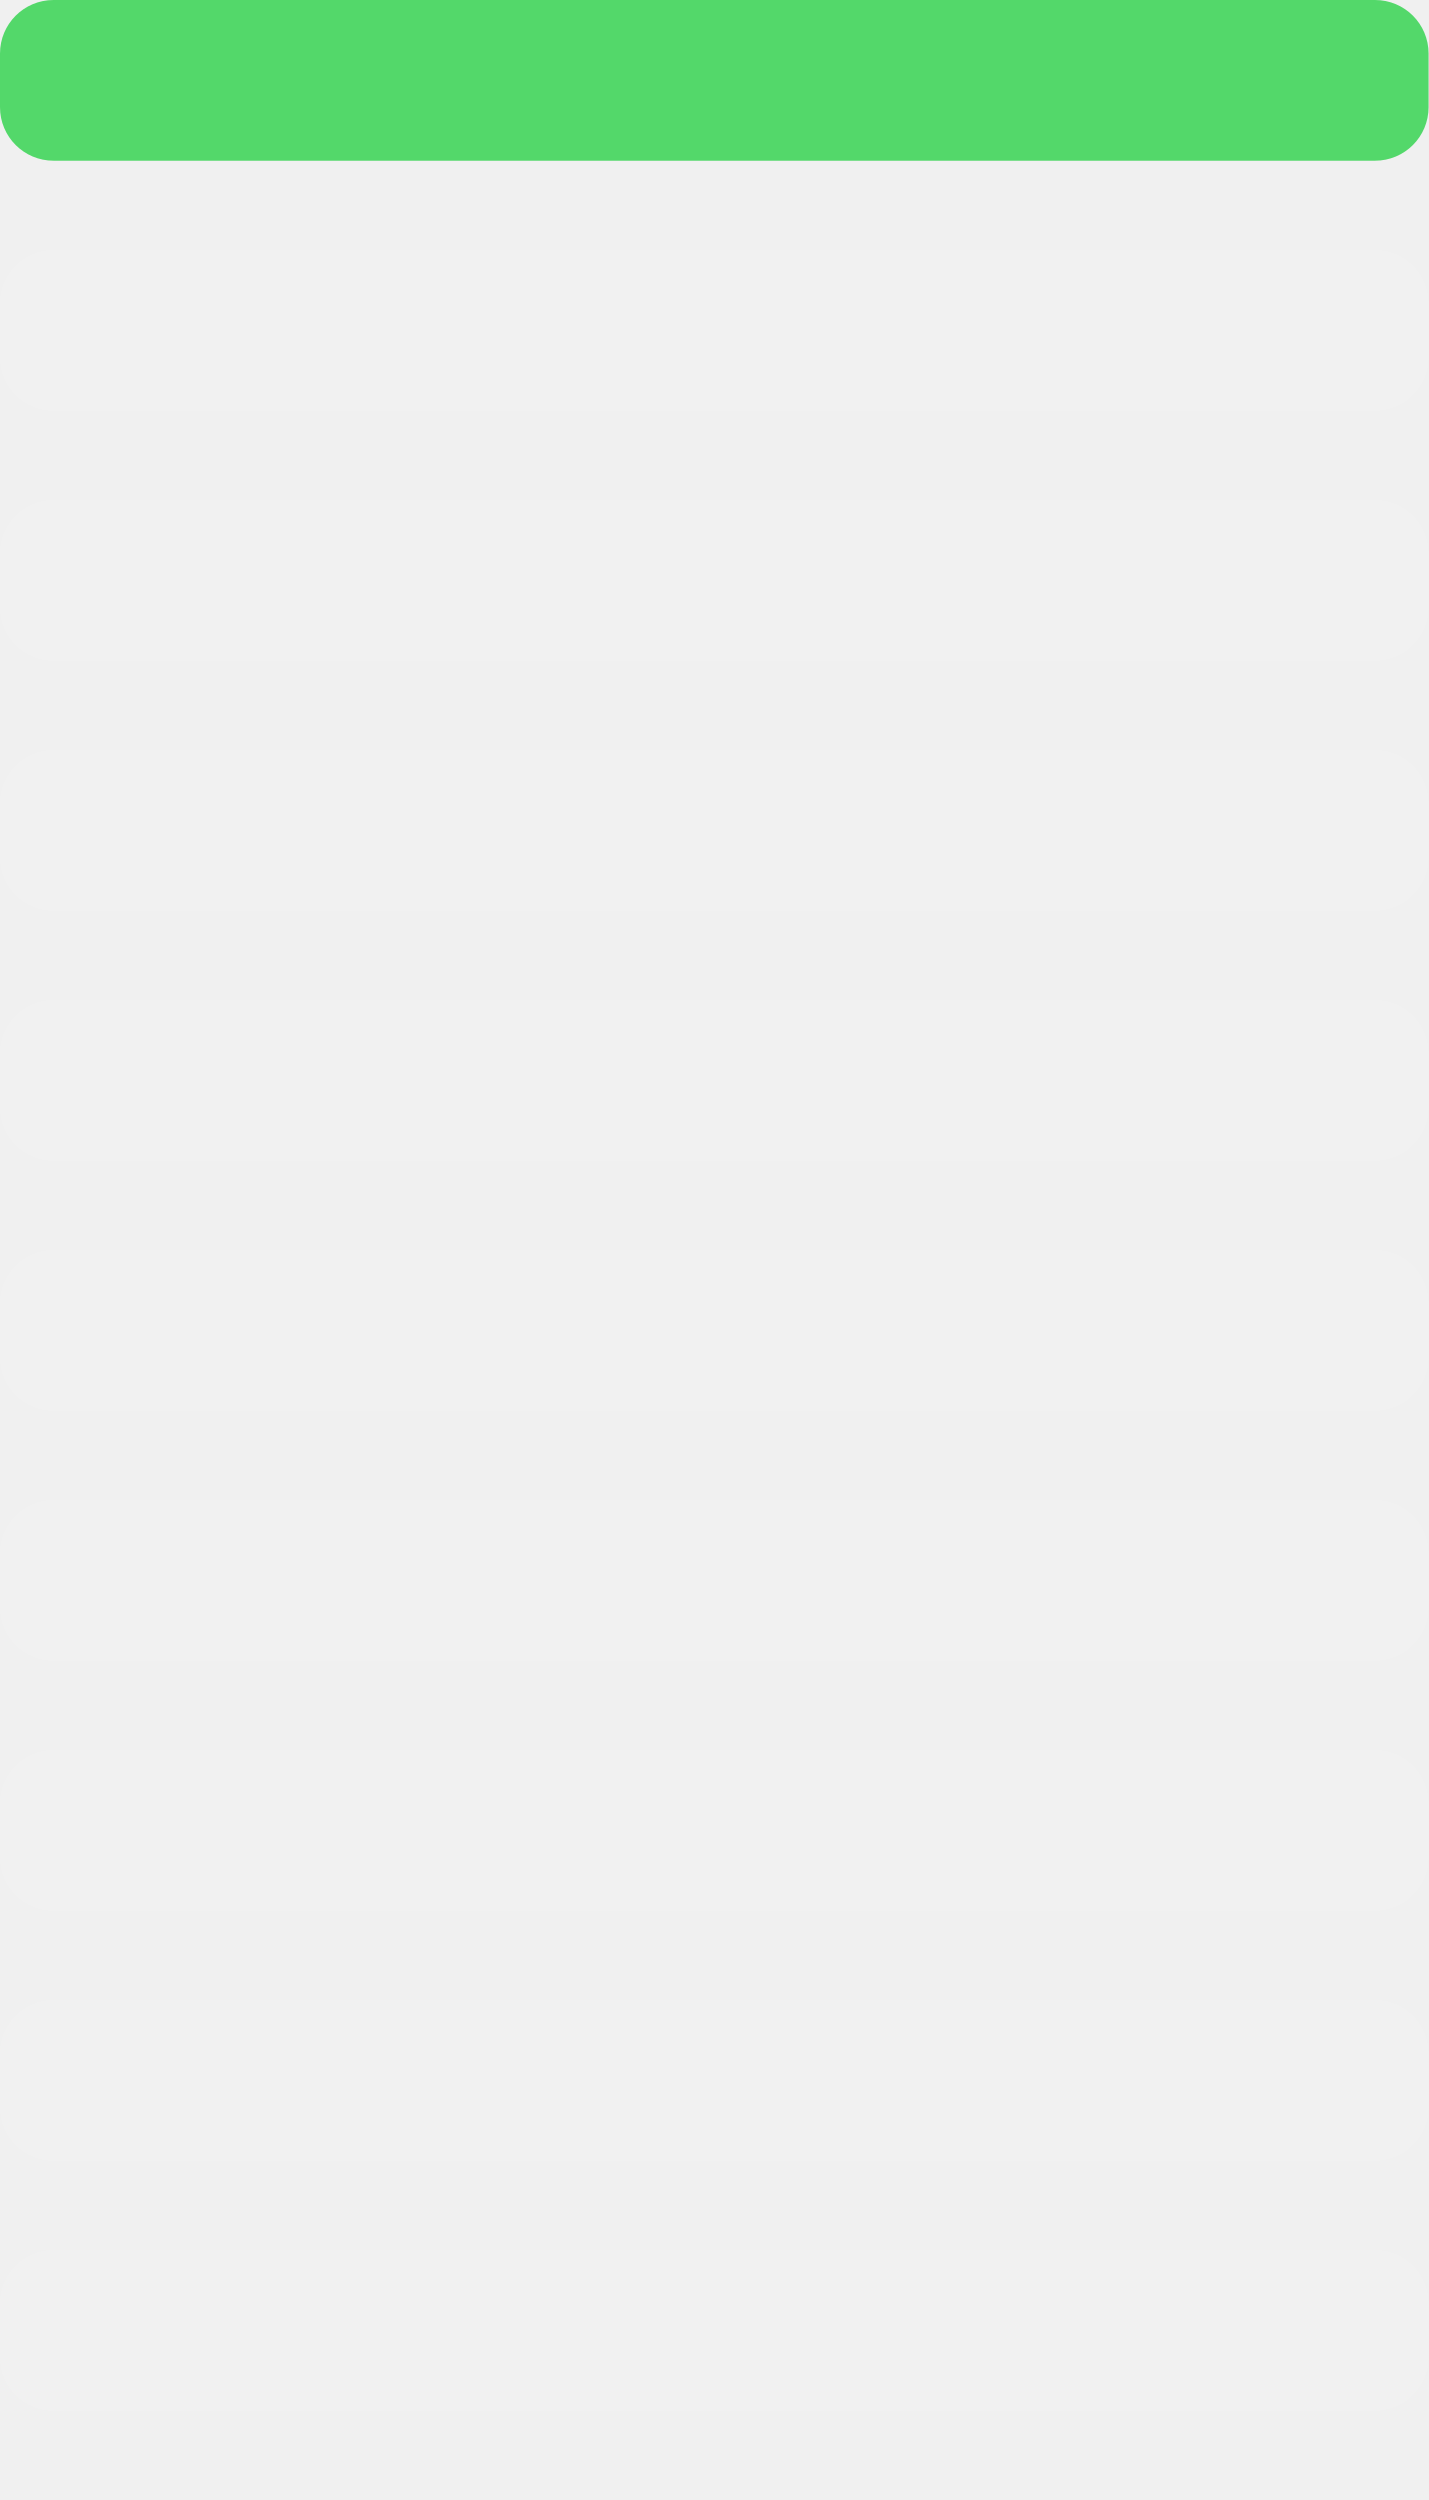
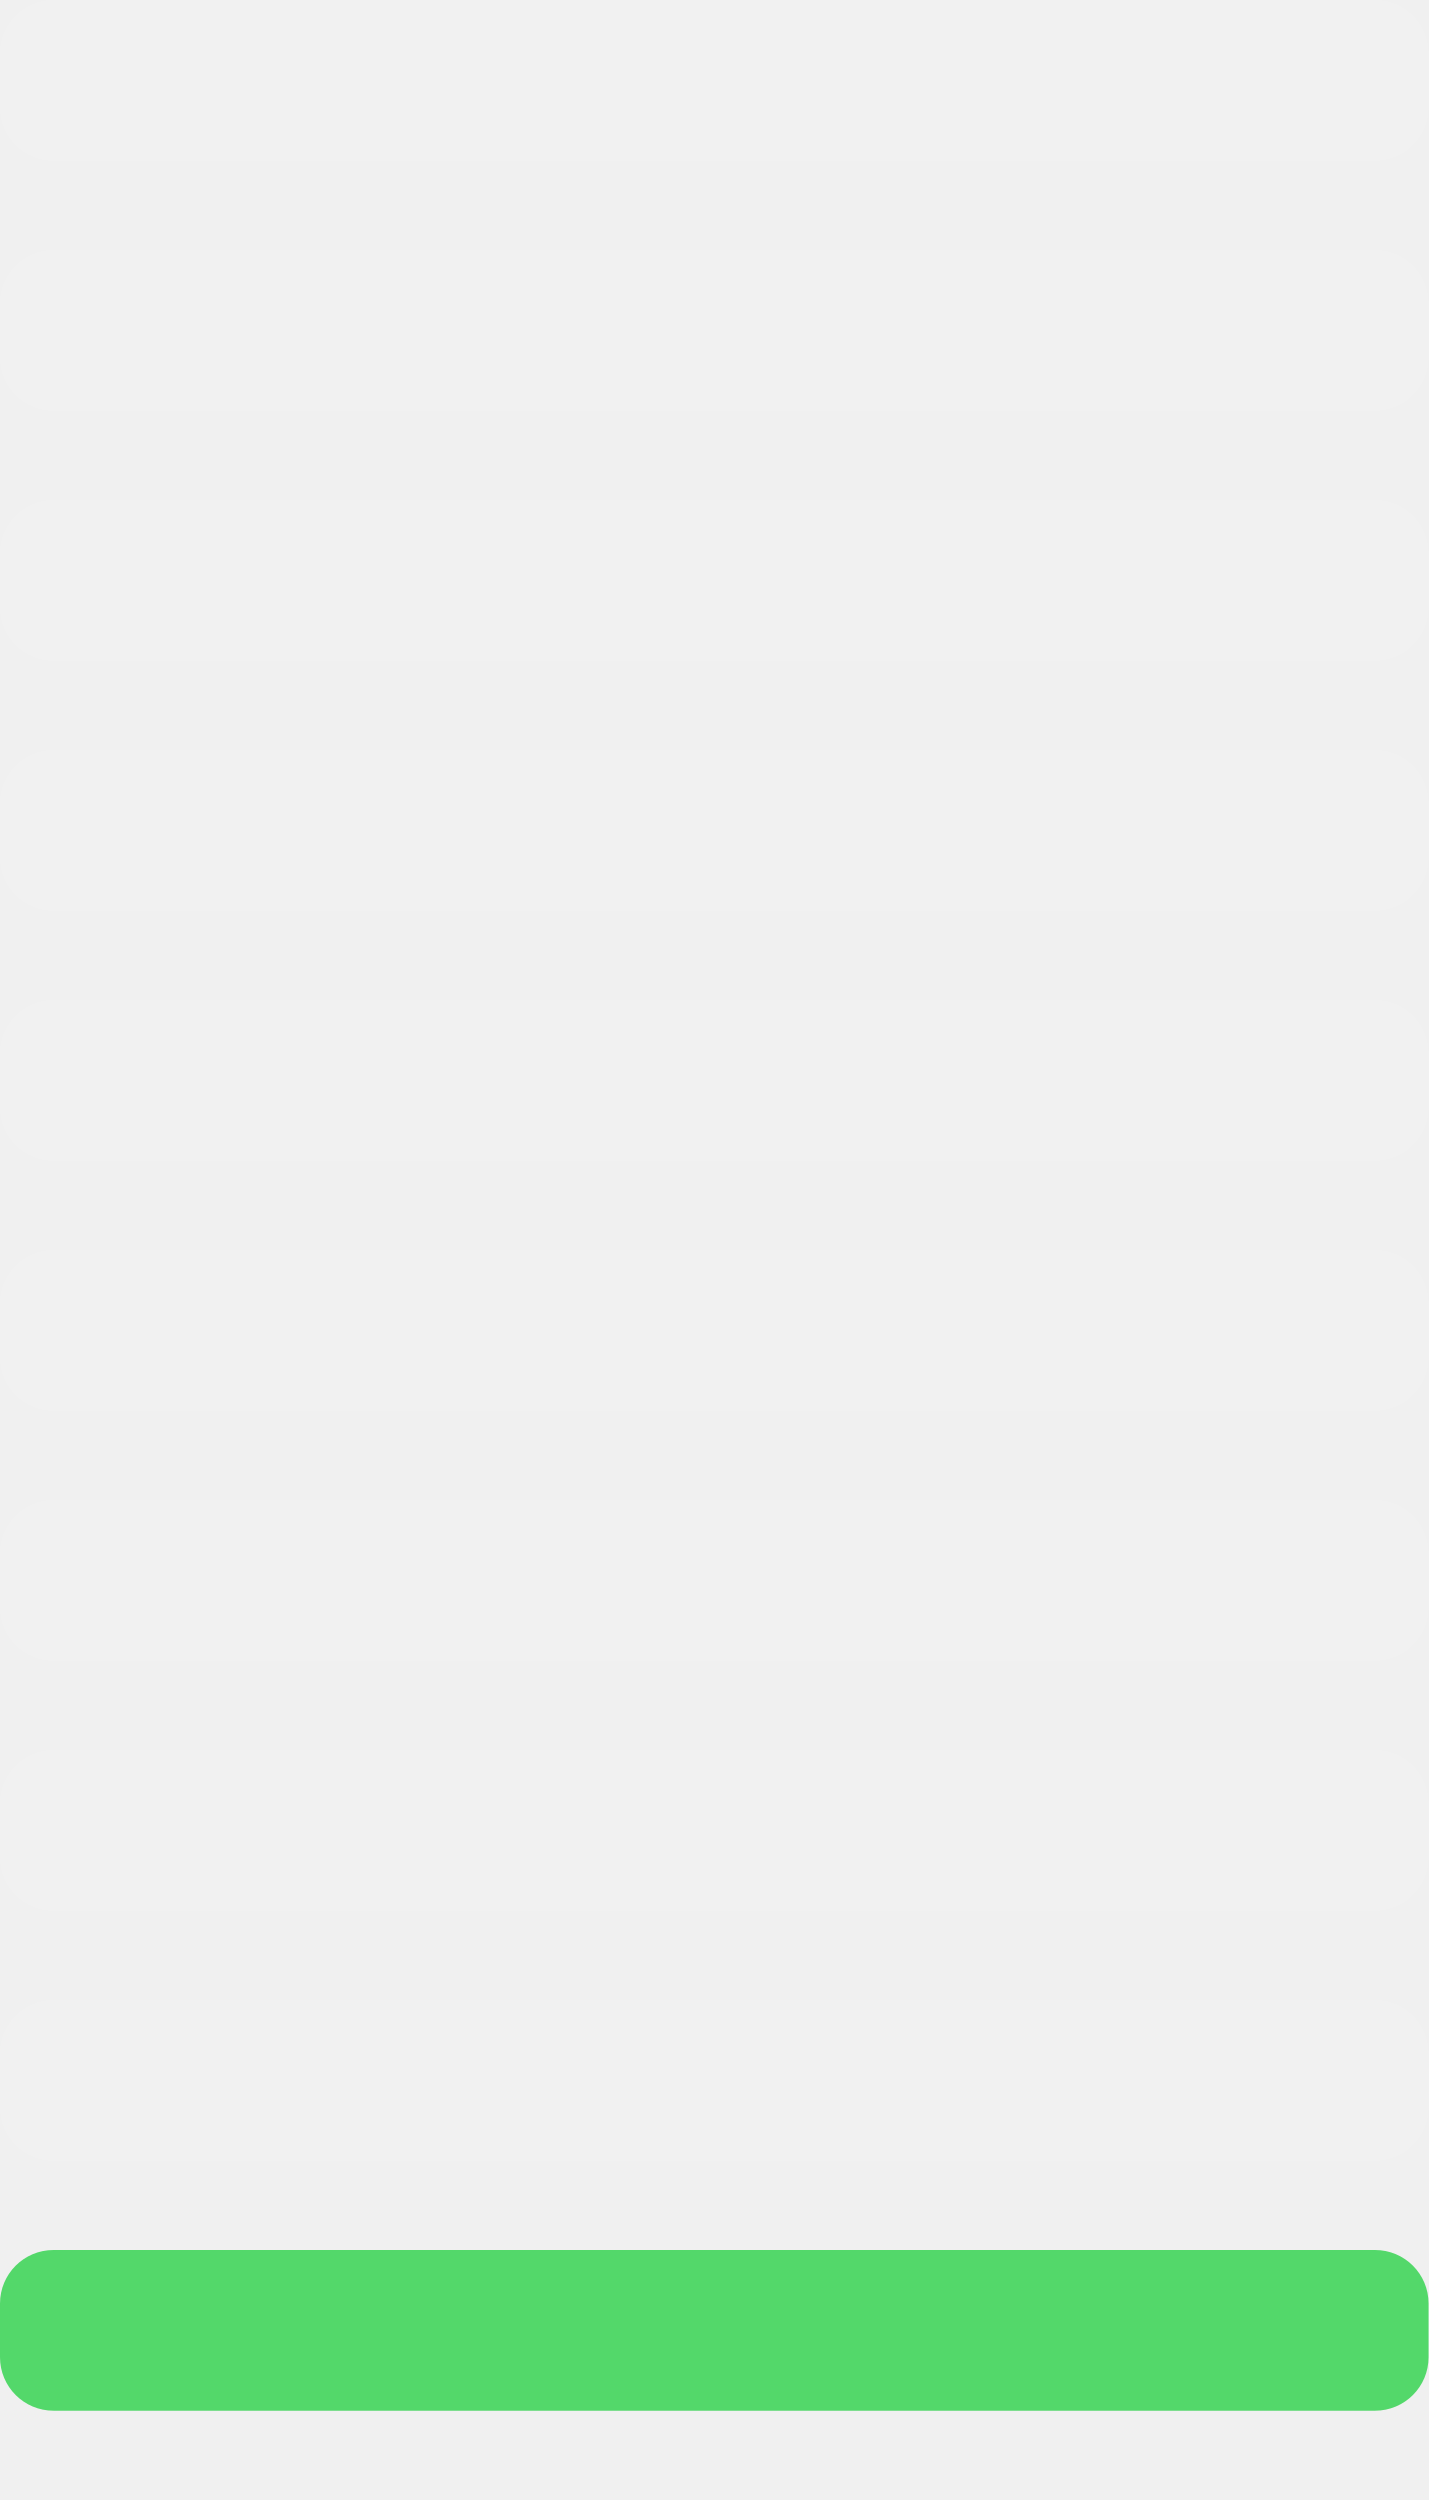
<svg xmlns="http://www.w3.org/2000/svg" width="8" height="14" viewBox="0 0 8 14">
  <g transform="translate(-514 -53.25)">
-     <path d="M7.7 0.25C7.866 0.25 8 0.384 8 0.55L8 0.85C8 1.016 7.866 1.15 7.7 1.15L0.3 1.15C0.134 1.15 0 1.016 0 0.85L0 0.55C0 0.384 0.134 0.25 0.3 0.25L7.7 0.25Z" transform="matrix(1 0 0 1 514 53)" fill="#53d86a" fill-rule="evenodd" />
+     <path d="M7.7 12.85C7.866 12.85 8 12.984 8 13.15L8 13.45C8 13.616 7.866 13.75 7.7 13.75L0.3 13.75C0.134 13.75 0 13.616 0 13.45L0 13.15C0 12.984 0.134 12.85 0.3 12.85L7.7 12.85Z" transform="matrix(1 0 0 1 514 53)" fill="#53d86a" fill-rule="evenodd" />
+     <path d="M7.7 11.45C7.866 11.45 8 11.584 8 11.75L8 12.05C8 12.216 7.866 12.35 7.7 12.35L0.3 12.35C0.134 12.35 0 12.216 0 12.05L0 11.75C0 11.584 0.134 11.45 0.3 11.45L7.7 11.45Z" transform="matrix(1 0 0 1 514 53)" fill="#ffffff" fill-opacity="0.078" fill-rule="evenodd" />
+     <path d="M7.7 10.05C7.866 10.05 8 10.184 8 10.35L8 10.65C8 10.816 7.866 10.95 7.7 10.95L0.3 10.95C0.134 10.95 0 10.816 0 10.65L0 10.35C0 10.184 0.134 10.05 0.3 10.05L7.7 10.05Z" transform="matrix(1 0 0 1 514 53)" fill="#ffffff" fill-opacity="0.078" fill-rule="evenodd" />
+     <path d="M7.7 8.65C7.866 8.65 8 8.784 8 8.95L8 9.25C8 9.416 7.866 9.55 7.7 9.55L0.3 9.55C0.134 9.55 0 9.416 0 9.25L0 8.95C0 8.784 0.134 8.65 0.3 8.65L7.7 8.65Z" transform="matrix(1 0 0 1 514 53)" fill="#ffffff" fill-opacity="0.078" fill-rule="evenodd" />
+     <path d="M7.7 7.25C7.866 7.25 8 7.384 8 7.55L8 7.85C8 8.016 7.866 8.15 7.7 8.15L0.3 8.15C0.134 8.15 0 8.016 0 7.85L0 7.55C0 7.384 0.134 7.25 0.3 7.25L7.7 7.25Z" transform="matrix(1 0 0 1 514 53)" fill="#ffffff" fill-opacity="0.078" fill-rule="evenodd" />
+     <path d="M7.7 5.85C7.866 5.85 8 5.984 8 6.15L8 6.45C8 6.616 7.866 6.75 7.7 6.75L0.3 6.75C0.134 6.75 0 6.616 0 6.45L0 6.15C0 5.984 0.134 5.85 0.3 5.85L7.7 5.85Z" transform="matrix(1 0 0 1 514 53)" fill="#ffffff" fill-opacity="0.078" fill-rule="evenodd" />
+     <path d="M7.7 4.45C7.866 4.45 8 4.584 8 4.75L8 5.05C8 5.216 7.866 5.35 7.7 5.35L0.3 5.35C0.134 5.35 0 5.216 0 5.05L0 4.75C0 4.584 0.134 4.45 0.3 4.45L7.7 4.45Z" transform="matrix(1 0 0 1 514 53)" fill="#ffffff" fill-opacity="0.078" fill-rule="evenodd" />
+     <path d="M7.7 3.05C7.866 3.05 8 3.184 8 3.35L8 3.65C8 3.816 7.866 3.95 7.7 3.95L0.3 3.95C0.134 3.95 0 3.816 0 3.65L0 3.35C0 3.184 0.134 3.05 0.3 3.05L7.7 3.05Z" transform="matrix(1 0 0 1 514 53)" fill="#ffffff" fill-opacity="0.078" fill-rule="evenodd" />
    <path d="M7.7 1.65C7.866 1.65 8 1.784 8 1.95L8 2.25C8 2.416 7.866 2.55 7.7 2.55L0.3 2.55C0.134 2.55 0 2.416 0 2.25L0 1.95C0 1.784 0.134 1.65 0.3 1.65L7.7 1.65Z" transform="matrix(1 0 0 1 514 53)" fill="#ffffff" fill-opacity="0.078" fill-rule="evenodd" />
-     <path d="M7.7 3.05C7.866 3.05 8 3.184 8 3.35L8 3.65C8 3.816 7.866 3.95 7.7 3.95L0.3 3.95C0.134 3.95 0 3.816 0 3.65L0 3.35C0 3.184 0.134 3.05 0.3 3.05L7.7 3.05Z" transform="matrix(1 0 0 1 514 53)" fill="#ffffff" fill-opacity="0.078" fill-rule="evenodd" />
-     <path d="M7.7 4.45C7.866 4.45 8 4.584 8 4.75L8 5.05C8 5.216 7.866 5.35 7.7 5.35L0.3 5.35C0.134 5.35 0 5.216 0 5.05L0 4.75C0 4.584 0.134 4.45 0.3 4.45L7.7 4.45Z" transform="matrix(1 0 0 1 514 53)" fill="#ffffff" fill-opacity="0.078" fill-rule="evenodd" />
-     <path d="M7.7 5.85C7.866 5.85 8 5.984 8 6.15L8 6.45C8 6.616 7.866 6.75 7.7 6.75L0.3 6.75C0.134 6.75 0 6.616 0 6.45L0 6.15C0 5.984 0.134 5.85 0.3 5.85L7.7 5.85Z" transform="matrix(1 0 0 1 514 53)" fill="#ffffff" fill-opacity="0.078" fill-rule="evenodd" />
-     <path d="M7.7 7.25C7.866 7.25 8 7.384 8 7.55L8 7.85C8 8.016 7.866 8.15 7.7 8.15L0.3 8.15C0.134 8.15 0 8.016 0 7.85L0 7.55C0 7.384 0.134 7.25 0.3 7.25L7.7 7.25Z" transform="matrix(1 0 0 1 514 53)" fill="#ffffff" fill-opacity="0.078" fill-rule="evenodd" />
-     <path d="M7.7 8.65C7.866 8.65 8 8.784 8 8.95L8 9.25C8 9.416 7.866 9.55 7.7 9.55L0.3 9.55C0.134 9.55 0 9.416 0 9.25L0 8.95C0 8.784 0.134 8.65 0.3 8.65L7.7 8.65Z" transform="matrix(1 0 0 1 514 53)" fill="#ffffff" fill-opacity="0.078" fill-rule="evenodd" />
-     <path d="M7.7 10.05C7.866 10.05 8 10.184 8 10.35L8 10.65C8 10.816 7.866 10.95 7.7 10.95L0.3 10.95C0.134 10.95 0 10.816 0 10.65L0 10.35C0 10.184 0.134 10.05 0.3 10.05L7.7 10.05Z" transform="matrix(1 0 0 1 514 53)" fill="#ffffff" fill-opacity="0.078" fill-rule="evenodd" />
-     <path d="M7.7 11.45C7.866 11.45 8 11.584 8 11.75L8 12.05C8 12.216 7.866 12.35 7.7 12.35L0.3 12.35C0.134 12.35 0 12.216 0 12.05L0 11.75C0 11.584 0.134 11.45 0.3 11.45L7.7 11.45Z" transform="matrix(1 0 0 1 514 53)" fill="#ffffff" fill-opacity="0.078" fill-rule="evenodd" />
-     <path d="M7.7 12.85C7.866 12.85 8 12.984 8 13.15L8 13.45C8 13.616 7.866 13.75 7.7 13.75L0.3 13.75C0.134 13.75 0 13.616 0 13.45L0 13.15C0 12.984 0.134 12.85 0.3 12.85L7.7 12.85Z" transform="matrix(1 0 0 1 514 53)" fill="#ffffff" fill-opacity="0.078" fill-rule="evenodd" />
+     <path d="M7.7 0.25C7.866 0.25 8 0.384 8 0.55L8 0.85C8 1.016 7.866 1.15 7.7 1.15L0.3 1.15C0.134 1.15 0 1.016 0 0.85L0 0.55C0 0.384 0.134 0.25 0.3 0.25L7.7 0.25Z" transform="matrix(1 0 0 1 514 53)" fill="#ffffff" fill-opacity="0.078" fill-rule="evenodd" />
  </g>
</svg>
